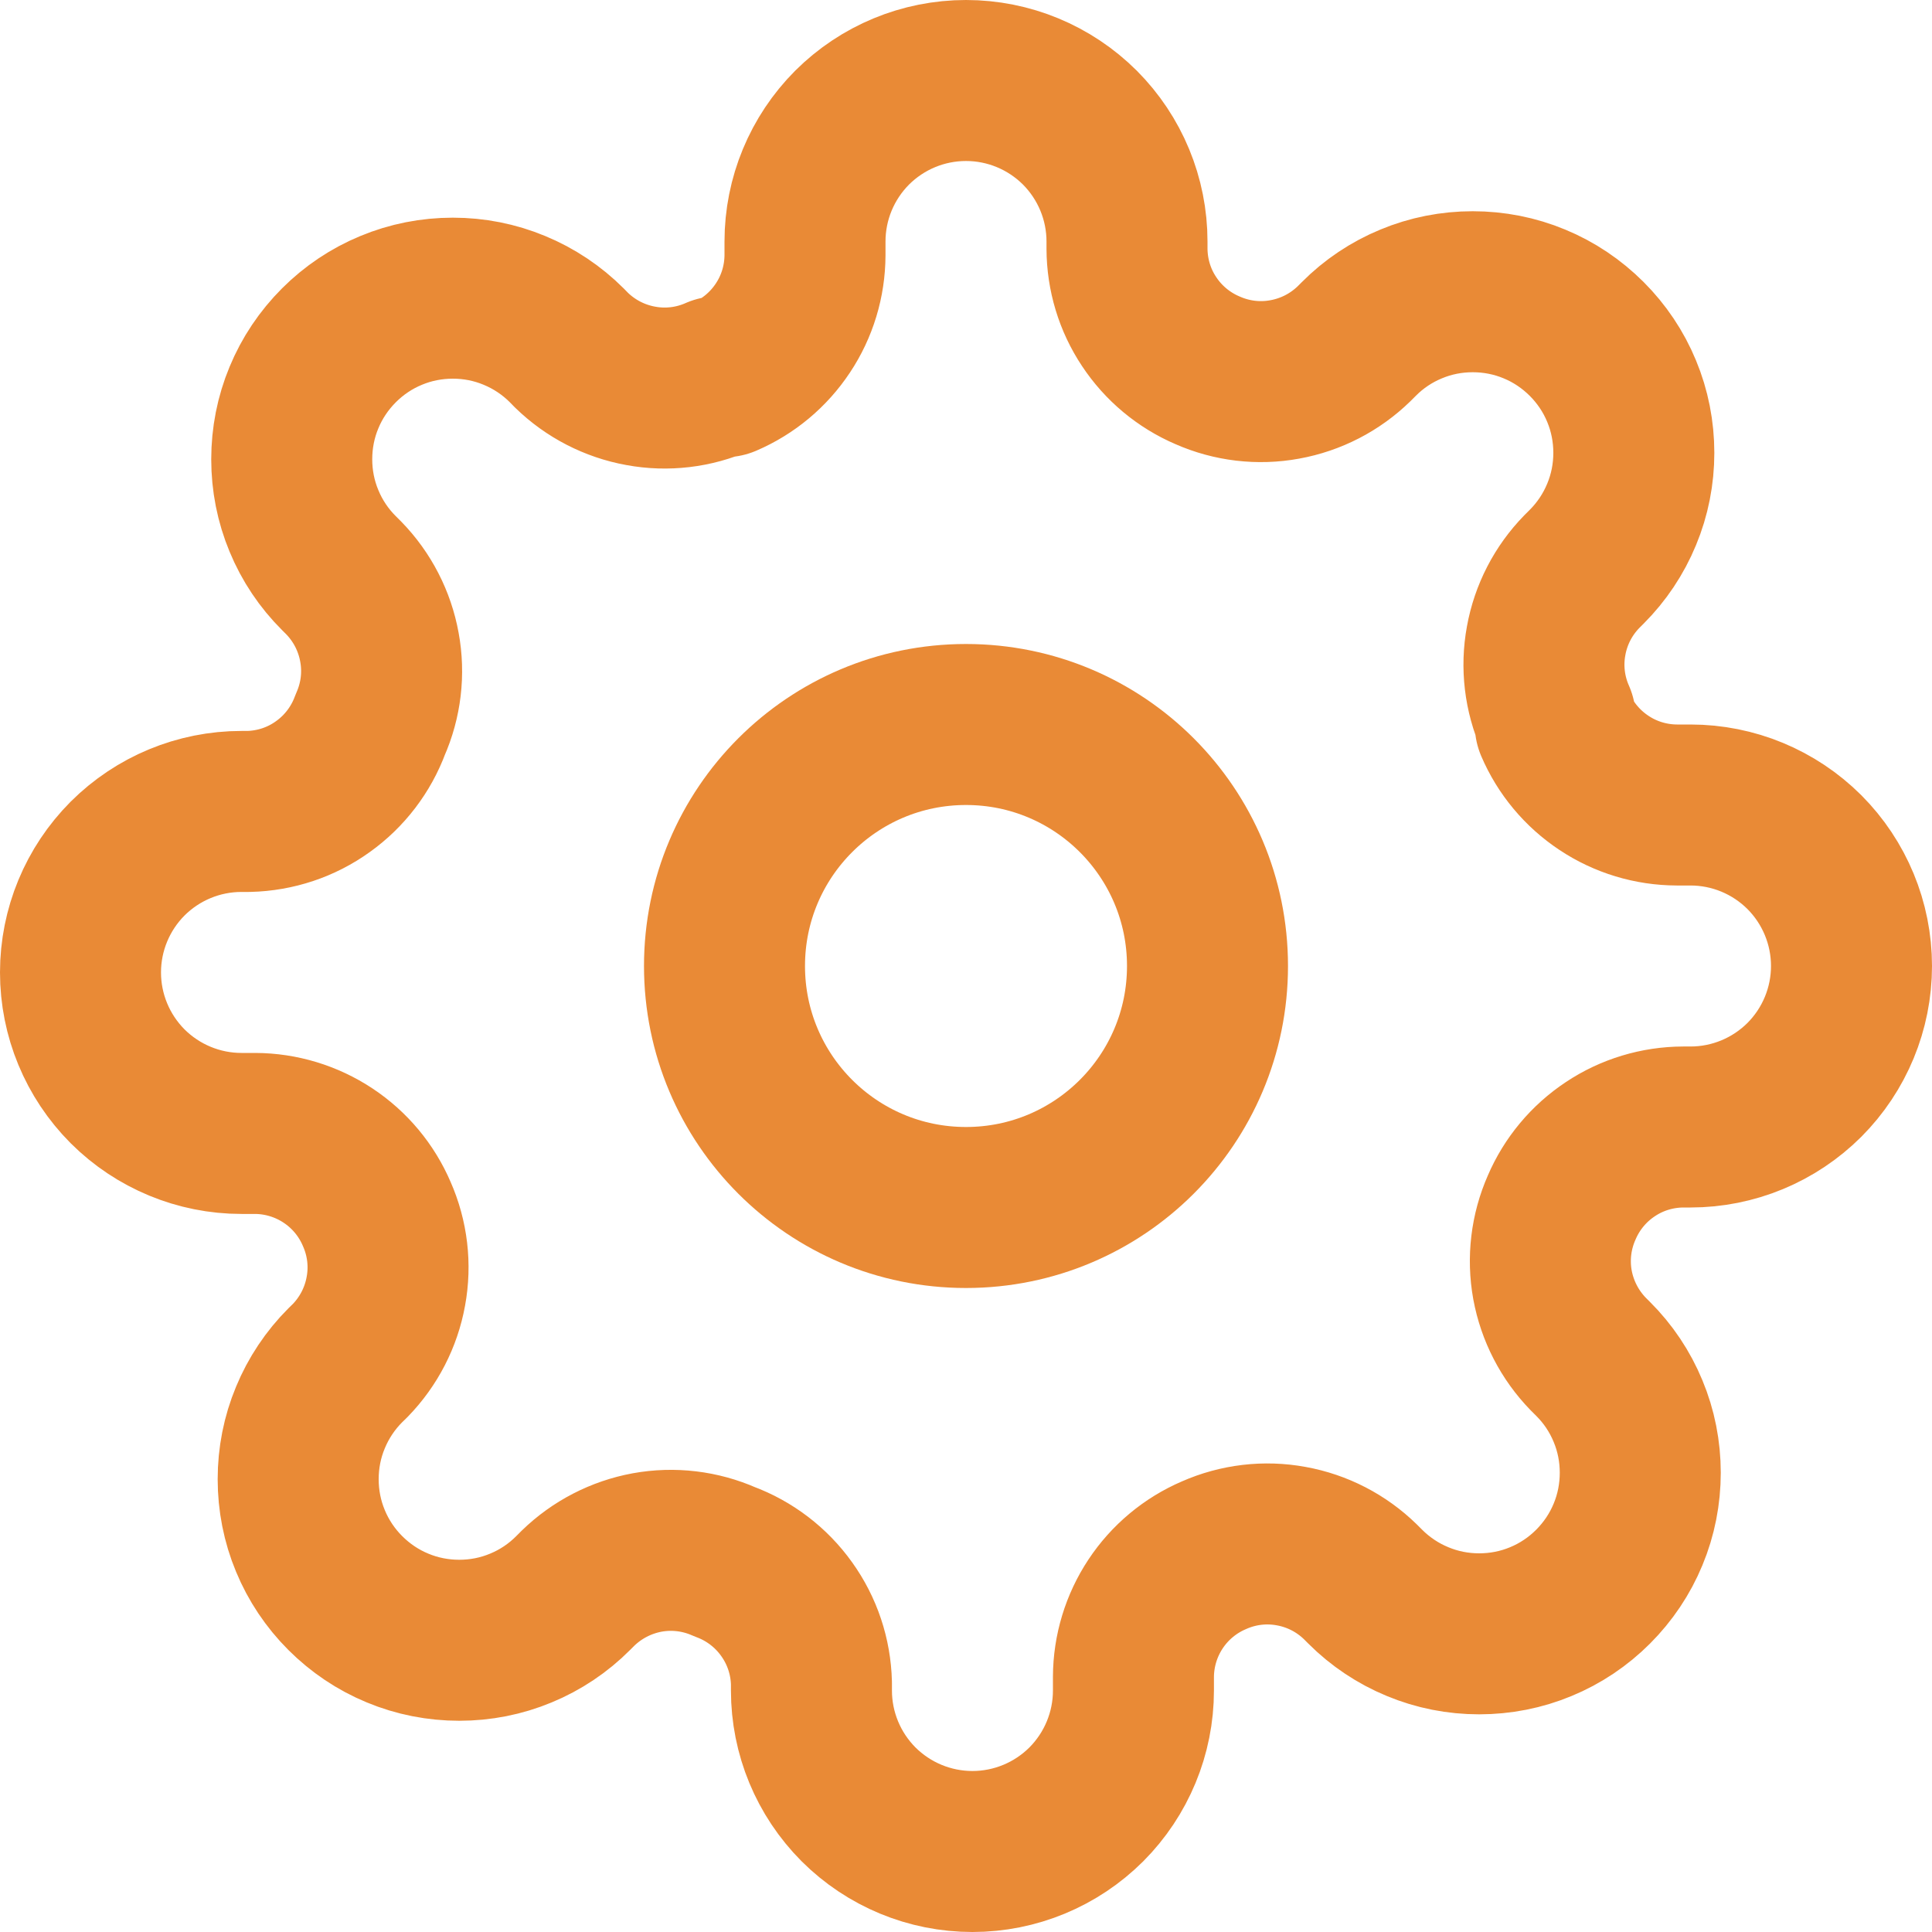
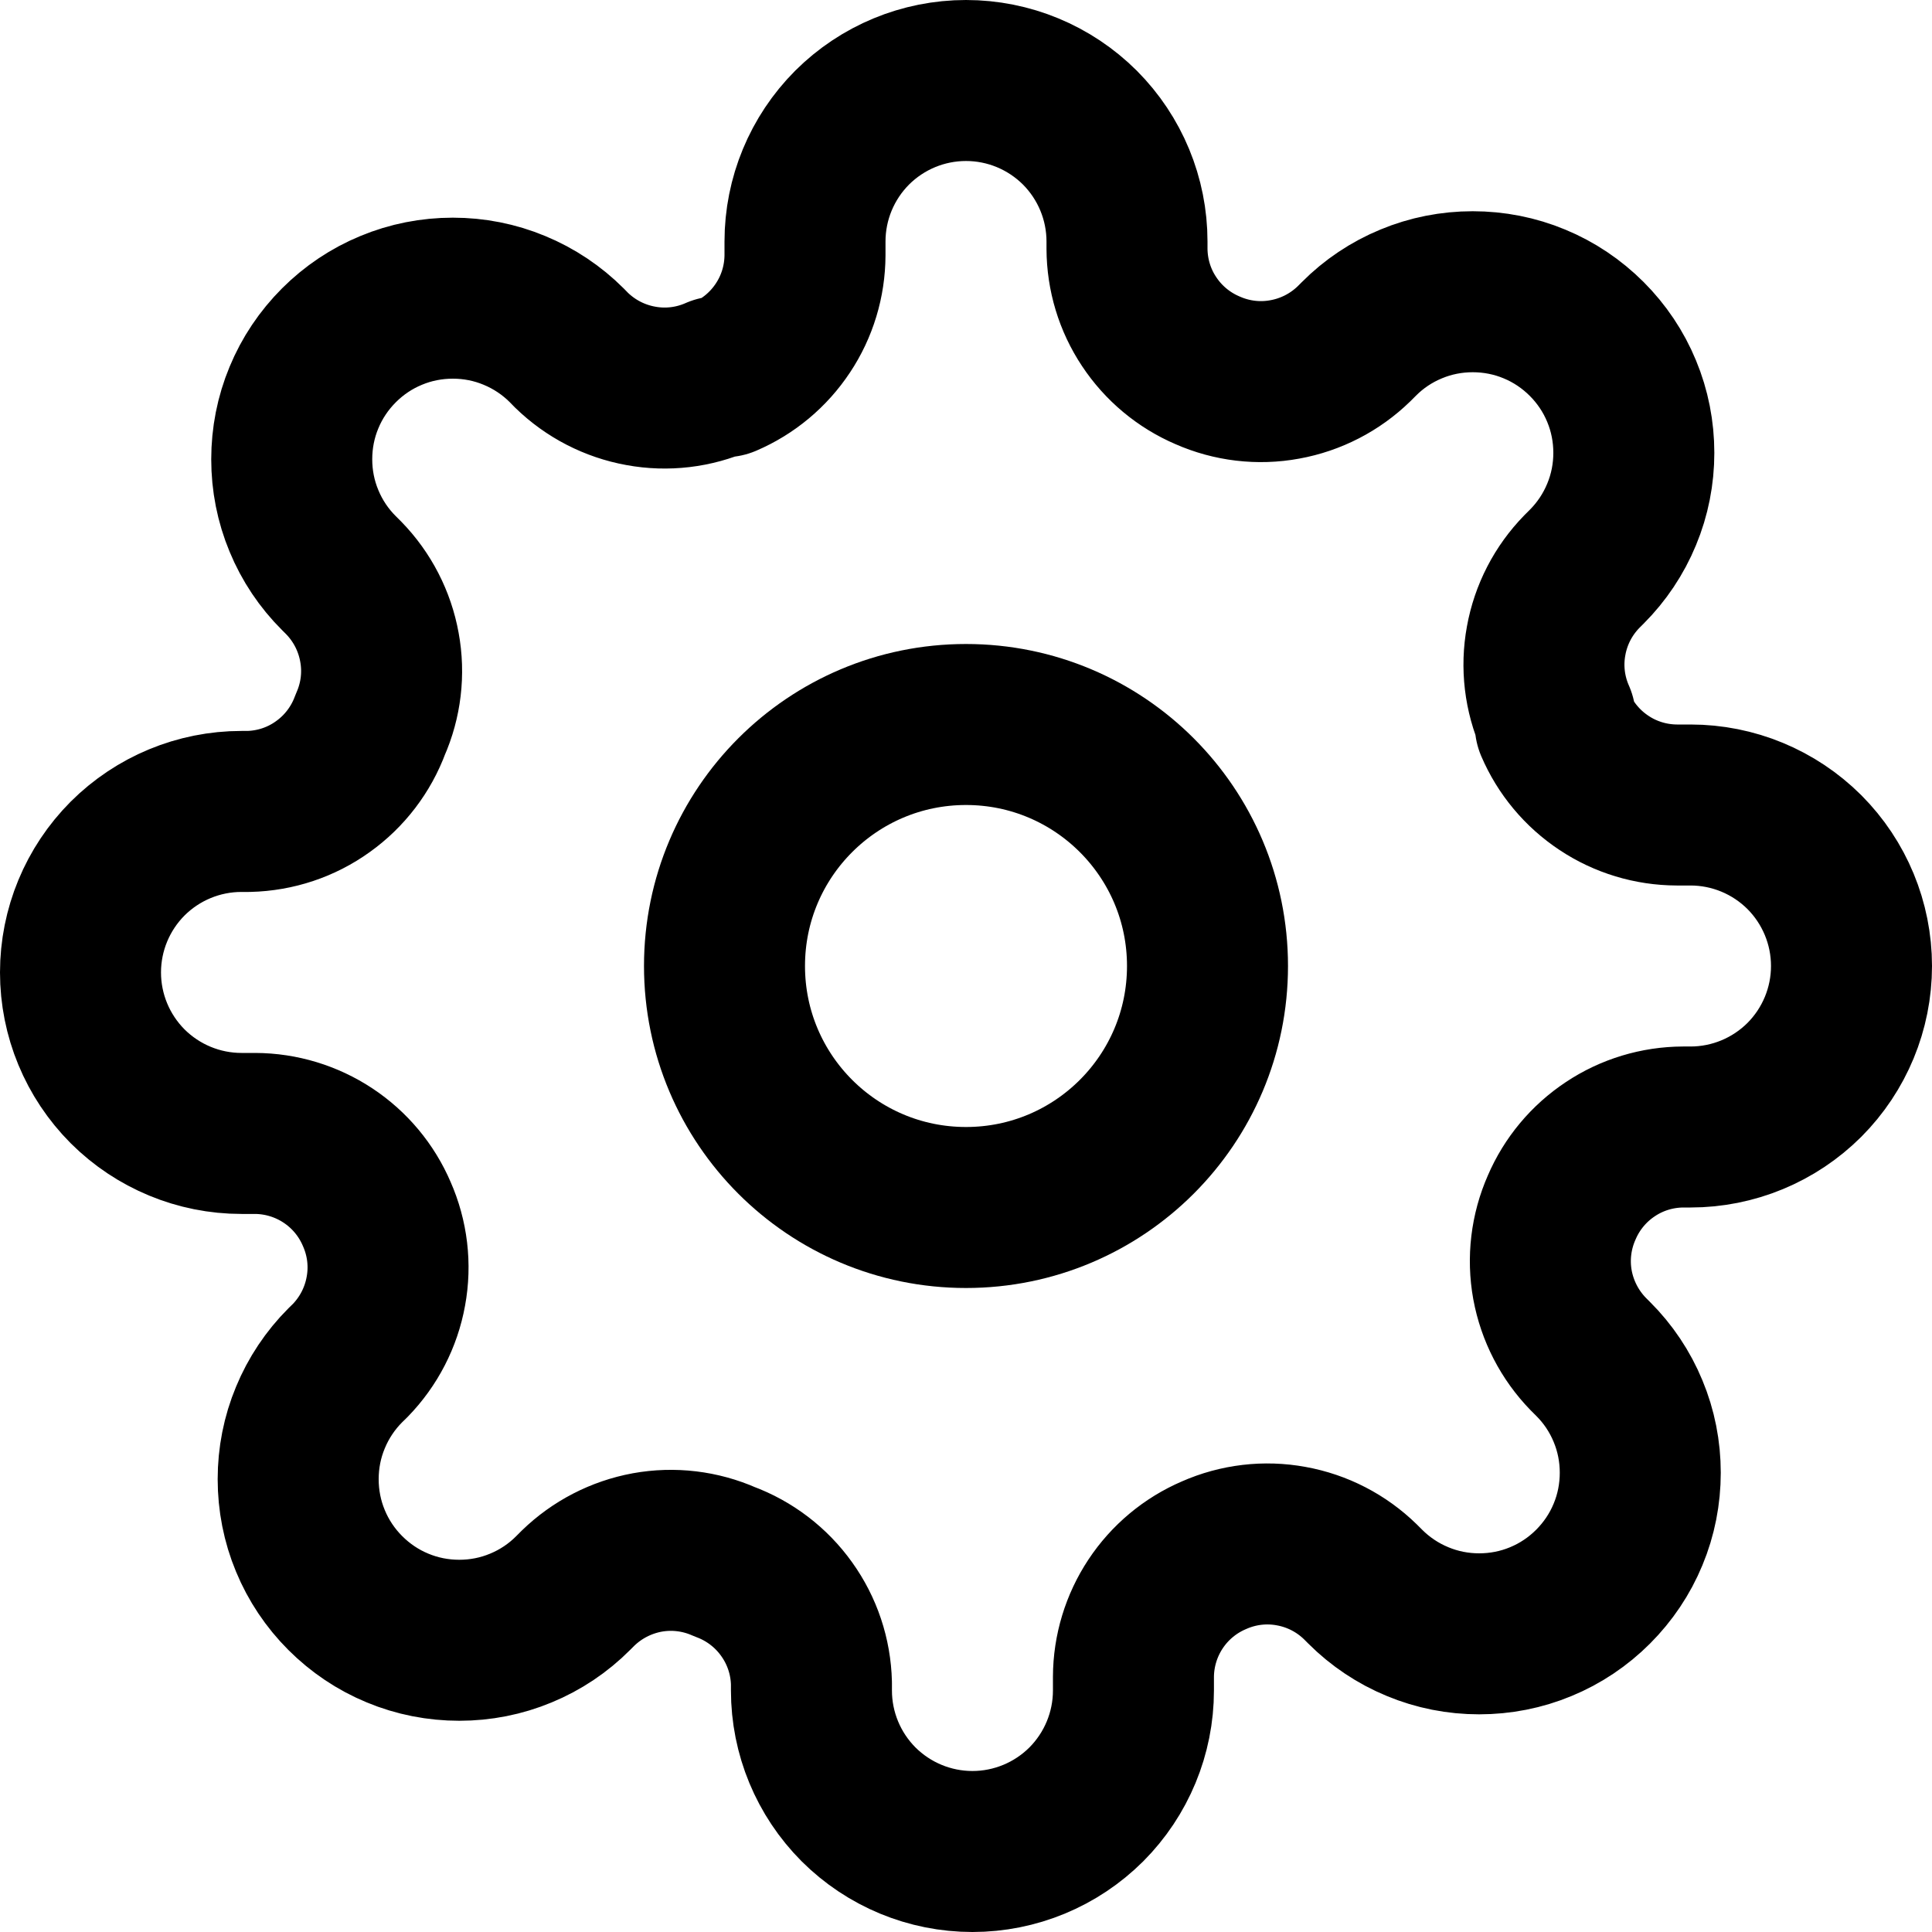
<svg xmlns="http://www.w3.org/2000/svg" width="18" height="18" viewBox="0 0 18 18" fill="none">
-   <path d="M9 11.25C10.243 11.25 11.25 10.243 11.25 9C11.25 7.757 10.243 6.75 9 6.75C7.757 6.75 6.75 7.757 6.75 9C6.75 10.243 7.757 11.25 9 11.25Z" stroke="#E98A36" stroke-width="1.5" stroke-linecap="round" stroke-linejoin="round" />
-   <path d="M14.55 11.25C14.45 11.476 14.42 11.727 14.464 11.97C14.509 12.214 14.625 12.438 14.797 12.615L14.842 12.66C14.982 12.799 15.093 12.965 15.168 13.147C15.244 13.329 15.282 13.524 15.282 13.721C15.282 13.918 15.244 14.114 15.168 14.296C15.093 14.478 14.982 14.643 14.842 14.783C14.703 14.922 14.538 15.033 14.356 15.108C14.174 15.184 13.978 15.222 13.781 15.222C13.584 15.222 13.389 15.184 13.207 15.108C13.025 15.033 12.859 14.922 12.72 14.783L12.675 14.738C12.498 14.565 12.274 14.449 12.03 14.405C11.787 14.36 11.536 14.39 11.31 14.49C11.088 14.585 10.899 14.743 10.766 14.944C10.633 15.145 10.561 15.381 10.56 15.623V15.75C10.56 16.148 10.402 16.529 10.121 16.811C9.839 17.092 9.458 17.25 9.06 17.25C8.662 17.25 8.281 17.092 7.999 16.811C7.718 16.529 7.56 16.148 7.56 15.75V15.682C7.554 15.434 7.474 15.194 7.329 14.992C7.185 14.79 6.983 14.636 6.75 14.55C6.524 14.45 6.273 14.42 6.03 14.464C5.786 14.509 5.562 14.625 5.385 14.797L5.34 14.842C5.201 14.982 5.035 15.093 4.853 15.168C4.671 15.244 4.476 15.282 4.279 15.282C4.082 15.282 3.886 15.244 3.704 15.168C3.522 15.093 3.357 14.982 3.217 14.842C3.078 14.703 2.967 14.538 2.892 14.356C2.816 14.174 2.778 13.978 2.778 13.781C2.778 13.584 2.816 13.389 2.892 13.207C2.967 13.025 3.078 12.859 3.217 12.72L3.263 12.675C3.435 12.498 3.551 12.274 3.595 12.03C3.64 11.787 3.61 11.536 3.51 11.31C3.415 11.088 3.257 10.899 3.056 10.766C2.855 10.633 2.619 10.561 2.377 10.56H2.25C1.852 10.56 1.471 10.402 1.189 10.121C0.908 9.839 0.75 9.458 0.75 9.06C0.75 8.662 0.908 8.281 1.189 7.999C1.471 7.718 1.852 7.56 2.25 7.56H2.317C2.566 7.554 2.807 7.474 3.008 7.329C3.21 7.185 3.364 6.983 3.45 6.75C3.55 6.524 3.58 6.273 3.535 6.03C3.491 5.786 3.375 5.562 3.203 5.385L3.158 5.34C3.018 5.201 2.907 5.035 2.832 4.853C2.756 4.671 2.718 4.476 2.718 4.279C2.718 4.082 2.756 3.886 2.832 3.704C2.907 3.522 3.018 3.357 3.158 3.217C3.297 3.078 3.462 2.967 3.644 2.892C3.826 2.816 4.022 2.778 4.219 2.778C4.416 2.778 4.611 2.816 4.793 2.892C4.975 2.967 5.141 3.078 5.28 3.217L5.325 3.263C5.502 3.435 5.726 3.551 5.97 3.595C6.213 3.64 6.464 3.61 6.69 3.51H6.75C6.972 3.415 7.161 3.257 7.294 3.056C7.428 2.855 7.499 2.619 7.5 2.377V2.25C7.5 1.852 7.658 1.471 7.939 1.189C8.221 0.908 8.602 0.75 9 0.75C9.398 0.75 9.779 0.908 10.061 1.189C10.342 1.471 10.5 1.852 10.5 2.25V2.317C10.501 2.559 10.572 2.795 10.706 2.996C10.839 3.197 11.028 3.355 11.25 3.45C11.476 3.55 11.727 3.58 11.97 3.535C12.214 3.491 12.438 3.375 12.615 3.203L12.66 3.158C12.799 3.018 12.965 2.907 13.147 2.832C13.329 2.756 13.524 2.718 13.721 2.718C13.918 2.718 14.114 2.756 14.296 2.832C14.478 2.907 14.643 3.018 14.783 3.158C14.922 3.297 15.033 3.462 15.108 3.644C15.184 3.826 15.222 4.022 15.222 4.219C15.222 4.416 15.184 4.611 15.108 4.793C15.033 4.975 14.922 5.141 14.783 5.28L14.738 5.325C14.565 5.502 14.449 5.726 14.405 5.97C14.36 6.213 14.39 6.464 14.49 6.69V6.75C14.585 6.972 14.743 7.161 14.944 7.294C15.145 7.428 15.381 7.499 15.623 7.5H15.75C16.148 7.5 16.529 7.658 16.811 7.939C17.092 8.221 17.25 8.602 17.25 9C17.25 9.398 17.092 9.779 16.811 10.061C16.529 10.342 16.148 10.5 15.75 10.5H15.682C15.441 10.501 15.205 10.572 15.004 10.706C14.803 10.839 14.645 11.028 14.55 11.25Z" stroke="#E98A36" stroke-width="1.5" stroke-linecap="round" stroke-linejoin="round" />
+   <path d="M9 11.25C10.243 11.25 11.25 10.243 11.25 9C11.25 7.757 10.243 6.75 9 6.75C7.757 6.75 6.75 7.757 6.75 9C6.75 10.243 7.757 11.25 9 11.25Z" stroke="black" stroke-width="1.5" stroke-linecap="round" stroke-linejoin="round" />
+   <path d="M14.55 11.25C14.45 11.476 14.42 11.727 14.464 11.97C14.509 12.214 14.625 12.438 14.797 12.615L14.842 12.66C14.982 12.799 15.093 12.965 15.168 13.147C15.244 13.329 15.282 13.524 15.282 13.721C15.282 13.918 15.244 14.114 15.168 14.296C15.093 14.478 14.982 14.643 14.842 14.783C14.703 14.922 14.538 15.033 14.356 15.108C14.174 15.184 13.978 15.222 13.781 15.222C13.584 15.222 13.389 15.184 13.207 15.108C13.025 15.033 12.859 14.922 12.72 14.783L12.675 14.738C12.498 14.565 12.274 14.449 12.03 14.405C11.787 14.36 11.536 14.39 11.31 14.49C11.088 14.585 10.899 14.743 10.766 14.944C10.633 15.145 10.561 15.381 10.56 15.623V15.75C10.56 16.148 10.402 16.529 10.121 16.811C9.839 17.092 9.458 17.25 9.06 17.25C8.662 17.25 8.281 17.092 7.999 16.811C7.718 16.529 7.56 16.148 7.56 15.75V15.682C7.554 15.434 7.474 15.194 7.329 14.992C7.185 14.79 6.983 14.636 6.75 14.55C6.524 14.45 6.273 14.42 6.03 14.464C5.786 14.509 5.562 14.625 5.385 14.797L5.34 14.842C5.201 14.982 5.035 15.093 4.853 15.168C4.671 15.244 4.476 15.282 4.279 15.282C4.082 15.282 3.886 15.244 3.704 15.168C3.522 15.093 3.357 14.982 3.217 14.842C3.078 14.703 2.967 14.538 2.892 14.356C2.816 14.174 2.778 13.978 2.778 13.781C2.778 13.584 2.816 13.389 2.892 13.207C2.967 13.025 3.078 12.859 3.217 12.72L3.263 12.675C3.435 12.498 3.551 12.274 3.595 12.03C3.64 11.787 3.61 11.536 3.51 11.31C3.415 11.088 3.257 10.899 3.056 10.766C2.855 10.633 2.619 10.561 2.377 10.56H2.25C1.852 10.56 1.471 10.402 1.189 10.121C0.908 9.839 0.75 9.458 0.75 9.06C0.75 8.662 0.908 8.281 1.189 7.999C1.471 7.718 1.852 7.56 2.25 7.56H2.317C2.566 7.554 2.807 7.474 3.008 7.329C3.21 7.185 3.364 6.983 3.45 6.75C3.55 6.524 3.58 6.273 3.535 6.03C3.491 5.786 3.375 5.562 3.203 5.385L3.158 5.34C3.018 5.201 2.907 5.035 2.832 4.853C2.756 4.671 2.718 4.476 2.718 4.279C2.718 4.082 2.756 3.886 2.832 3.704C2.907 3.522 3.018 3.357 3.158 3.217C3.297 3.078 3.462 2.967 3.644 2.892C3.826 2.816 4.022 2.778 4.219 2.778C4.416 2.778 4.611 2.816 4.793 2.892C4.975 2.967 5.141 3.078 5.28 3.217L5.325 3.263C5.502 3.435 5.726 3.551 5.97 3.595C6.213 3.64 6.464 3.61 6.69 3.51H6.75C6.972 3.415 7.161 3.257 7.294 3.056C7.428 2.855 7.499 2.619 7.5 2.377V2.25C7.5 1.852 7.658 1.471 7.939 1.189C8.221 0.908 8.602 0.75 9 0.75C9.398 0.75 9.779 0.908 10.061 1.189C10.342 1.471 10.5 1.852 10.5 2.25V2.317C10.501 2.559 10.572 2.795 10.706 2.996C10.839 3.197 11.028 3.355 11.25 3.45C11.476 3.55 11.727 3.58 11.97 3.535C12.214 3.491 12.438 3.375 12.615 3.203L12.66 3.158C12.799 3.018 12.965 2.907 13.147 2.832C13.329 2.756 13.524 2.718 13.721 2.718C13.918 2.718 14.114 2.756 14.296 2.832C14.478 2.907 14.643 3.018 14.783 3.158C14.922 3.297 15.033 3.462 15.108 3.644C15.184 3.826 15.222 4.022 15.222 4.219C15.222 4.416 15.184 4.611 15.108 4.793C15.033 4.975 14.922 5.141 14.783 5.28L14.738 5.325C14.565 5.502 14.449 5.726 14.405 5.97C14.36 6.213 14.39 6.464 14.49 6.69V6.75C14.585 6.972 14.743 7.161 14.944 7.294C15.145 7.428 15.381 7.499 15.623 7.5H15.75C16.148 7.5 16.529 7.658 16.811 7.939C17.092 8.221 17.25 8.602 17.25 9C17.25 9.398 17.092 9.779 16.811 10.061C16.529 10.342 16.148 10.5 15.75 10.5H15.682C15.441 10.501 15.205 10.572 15.004 10.706C14.803 10.839 14.645 11.028 14.55 11.25Z" stroke="black" stroke-width="1.5" stroke-linecap="round" stroke-linejoin="round" />
</svg>
